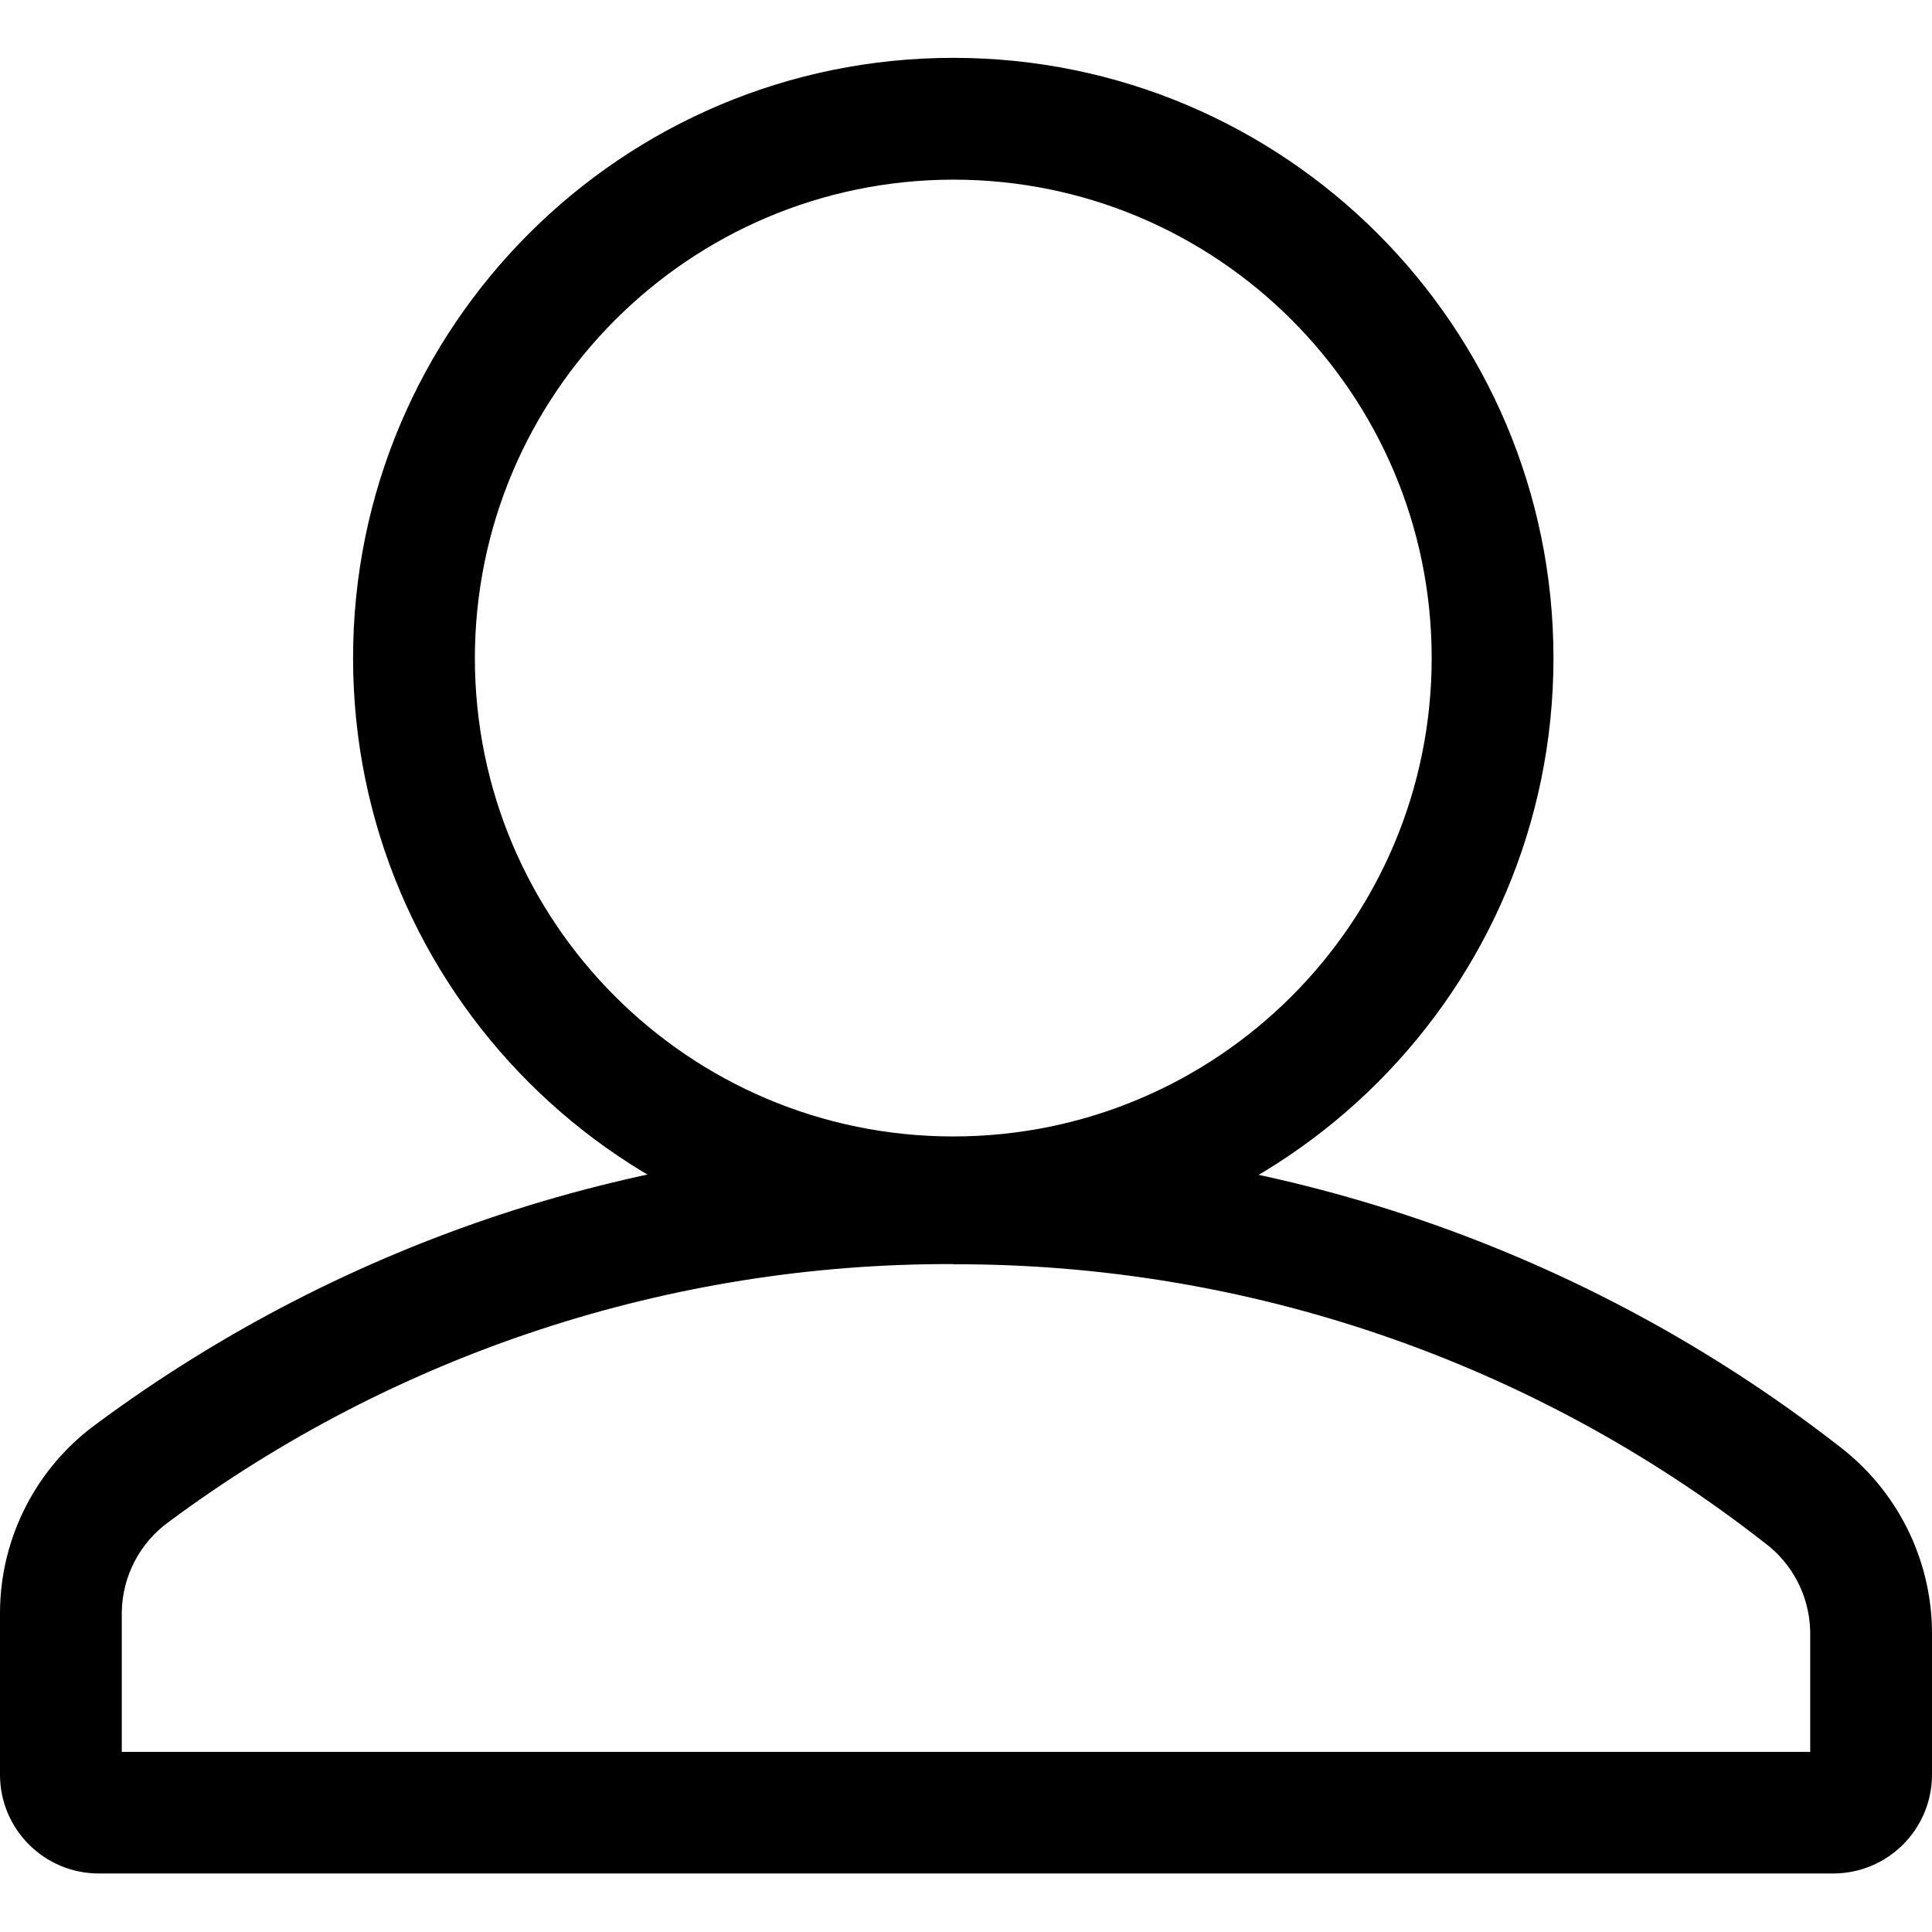
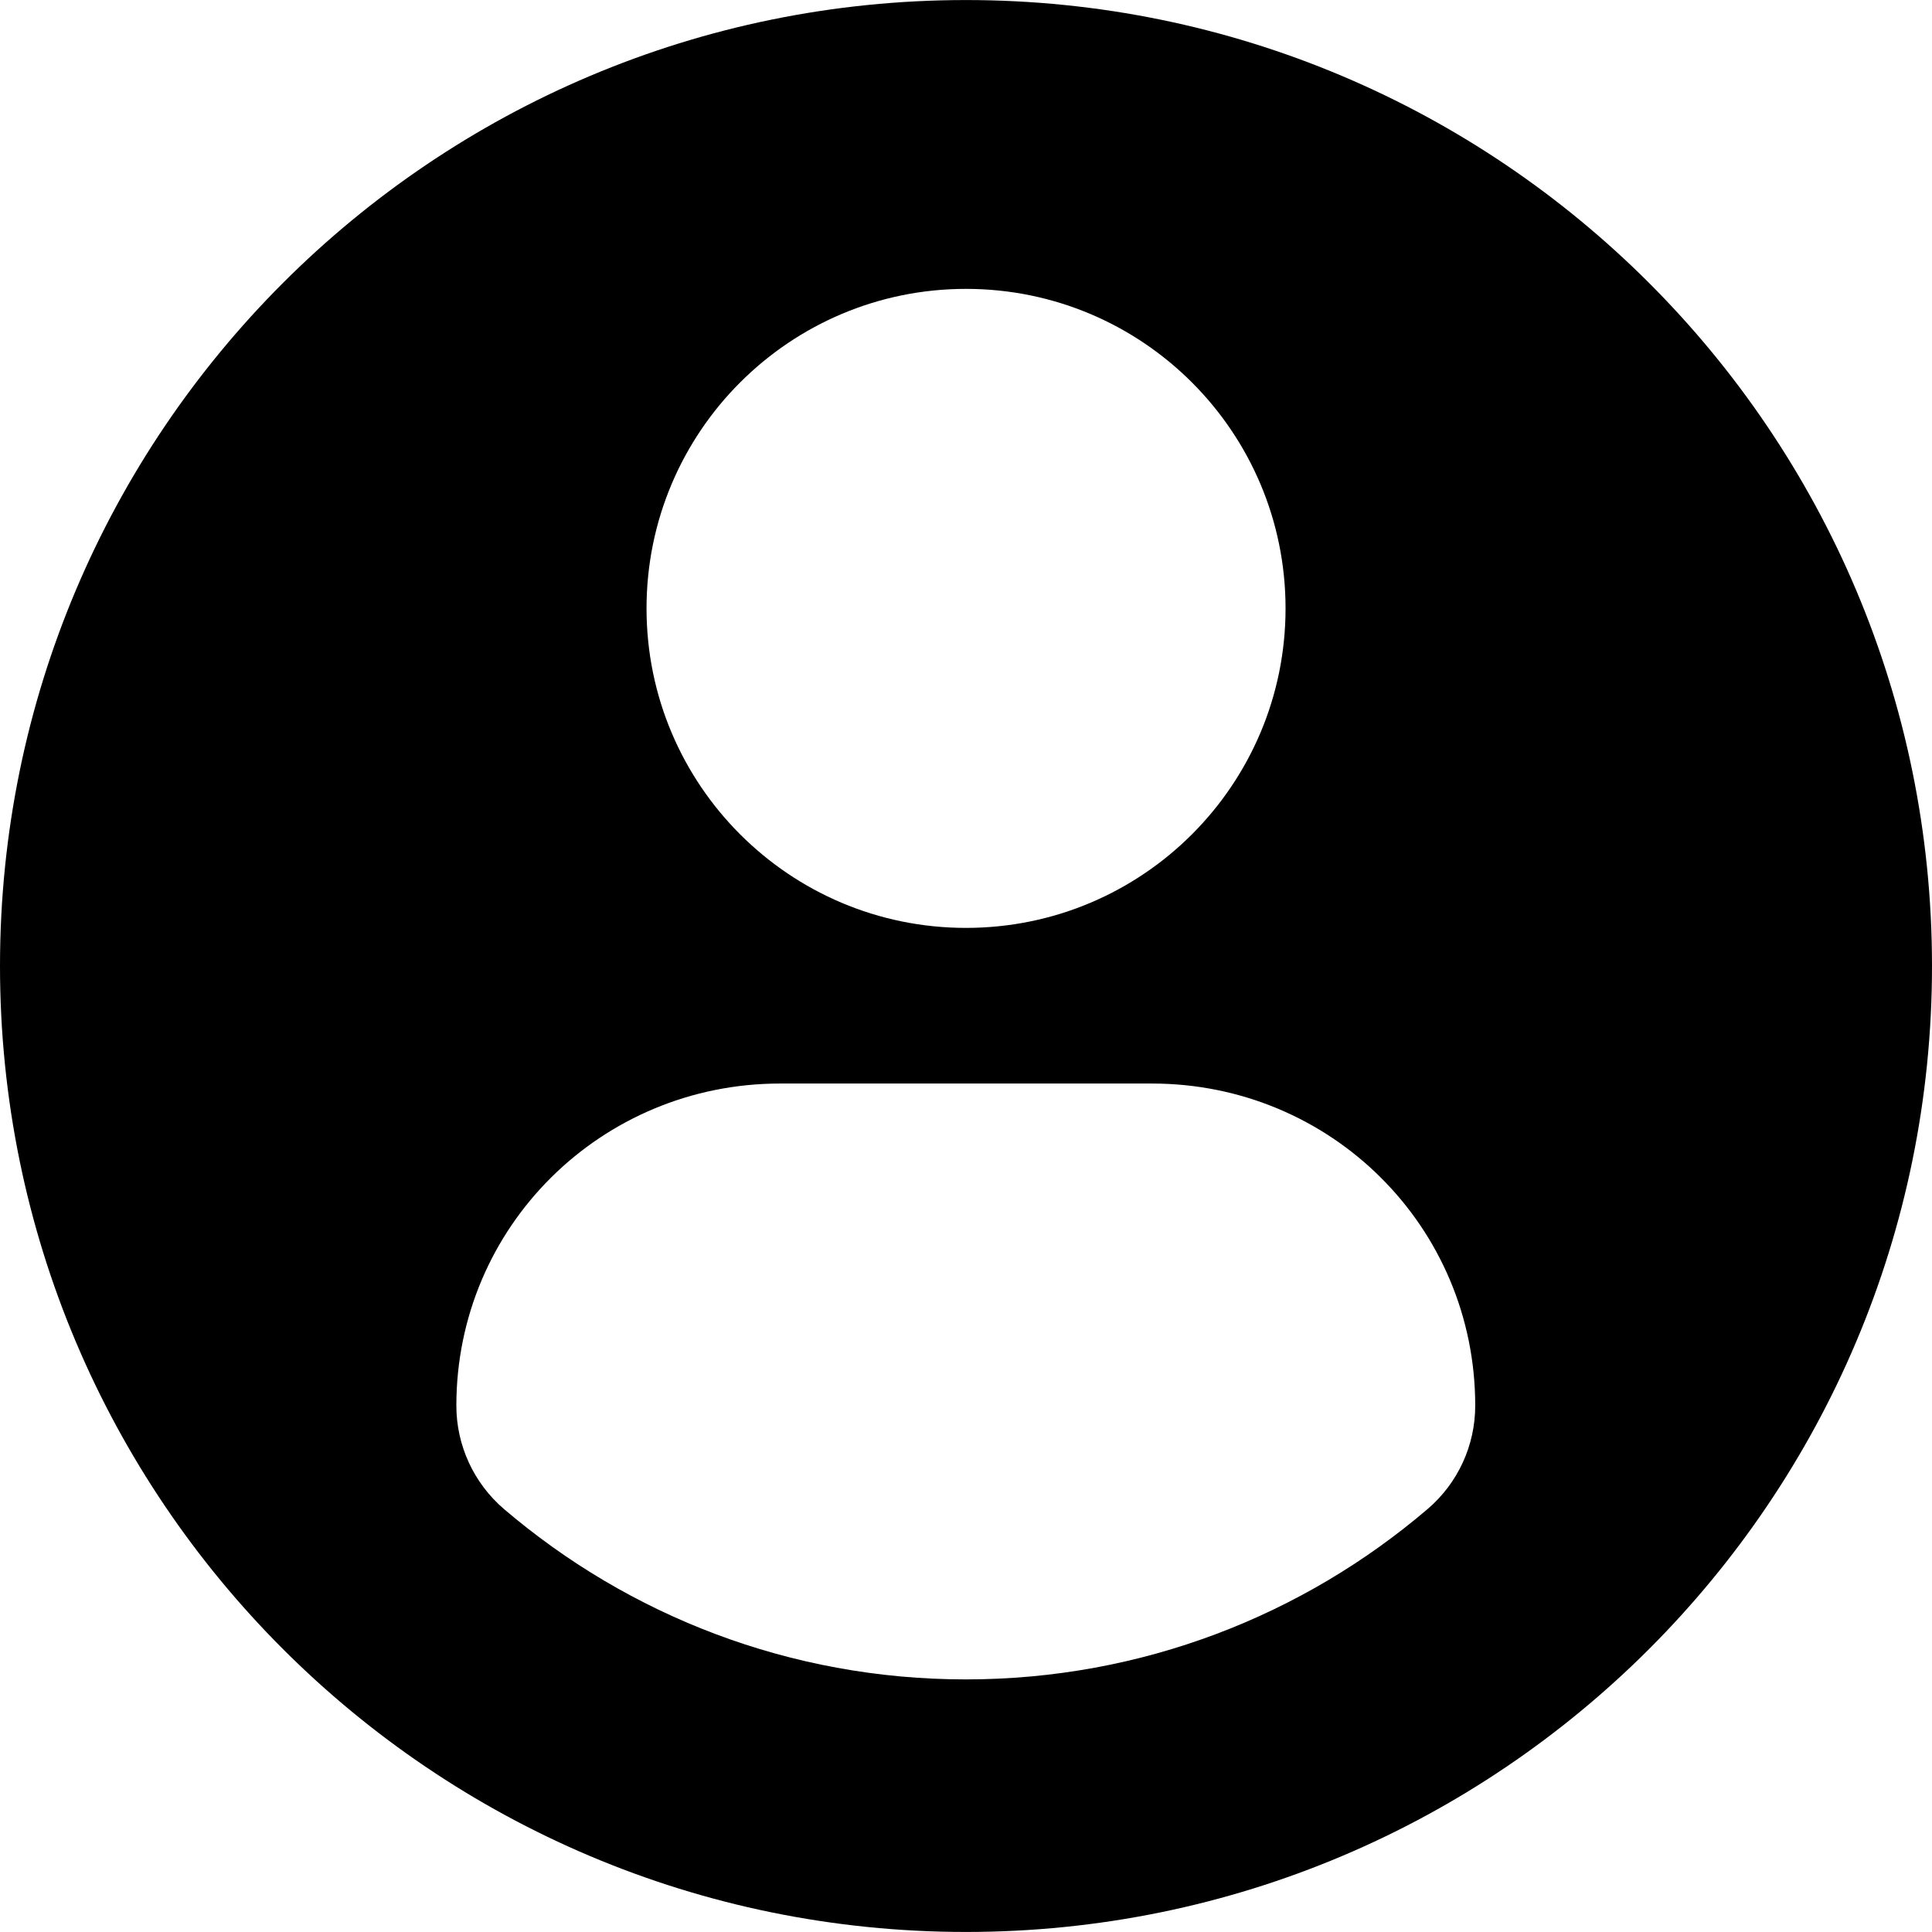
- <svg xmlns="http://www.w3.org/2000/svg" fill="#000000" width="800px" height="800px" viewBox="0 -0.95 31.726 31.726">
-   <g id="SVGRepo_bgCarrier" stroke-width="0" />
-   <g id="SVGRepo_tracerCarrier" stroke-linecap="round" stroke-linejoin="round" />
-   <g id="SVGRepo_iconCarrier">
-     <g transform="translate(-418.388 -194.16)">
-       <path d="M434.032,213.971a21.533,21.533,0,0,1,13.327,4.569,1.862,1.862,0,0,1,.755,1.463v1.975H420.388v-2.3a1.862,1.862,0,0,1,.773-1.478,21.492,21.492,0,0,1,12.871-4.232m0-2a23.546,23.546,0,0,0-14.06,4.624,3.848,3.848,0,0,0-1.584,3.086v2.674a1.623,1.623,0,0,0,1.623,1.623h28.48a1.623,1.623,0,0,0,1.623-1.623V220a3.867,3.867,0,0,0-1.528-3.043,23.647,23.647,0,0,0-14.554-4.989Z" />
-       <path d="M434.042,196.16a7.856,7.856,0,1,1-7.856,7.856,7.865,7.865,0,0,1,7.856-7.856m0-2a9.856,9.856,0,1,0,9.856,9.856,9.856,9.856,0,0,0-9.856-9.856Z" />
-     </g>
+ <svg xmlns="http://www.w3.org/2000/svg" fill="#000000" version="1.1" id="Capa_1" width="800px" height="800px" viewBox="0 0 45.532 45.532" xml:space="preserve">
+   <g>
+     <path d="M22.766,0.001C10.194,0.001,0,10.193,0,22.766s10.193,22.765,22.766,22.765c12.574,0,22.766-10.192,22.766-22.765   S35.34,0.001,22.766,0.001z M22.766,6.808c4.16,0,7.531,3.372,7.531,7.53c0,4.159-3.371,7.53-7.531,7.53   c-4.158,0-7.529-3.371-7.529-7.53C15.237,10.18,18.608,6.808,22.766,6.808z M22.761,39.579c-4.149,0-7.949-1.511-10.88-4.012   c-0.714-0.609-1.126-1.502-1.126-2.439c0-4.217,3.413-7.592,7.631-7.592h8.762c4.219,0,7.619,3.375,7.619,7.592   c0,0.938-0.41,1.829-1.125,2.438C30.712,38.068,26.911,39.579,22.761,39.579z" />
  </g>
</svg>
